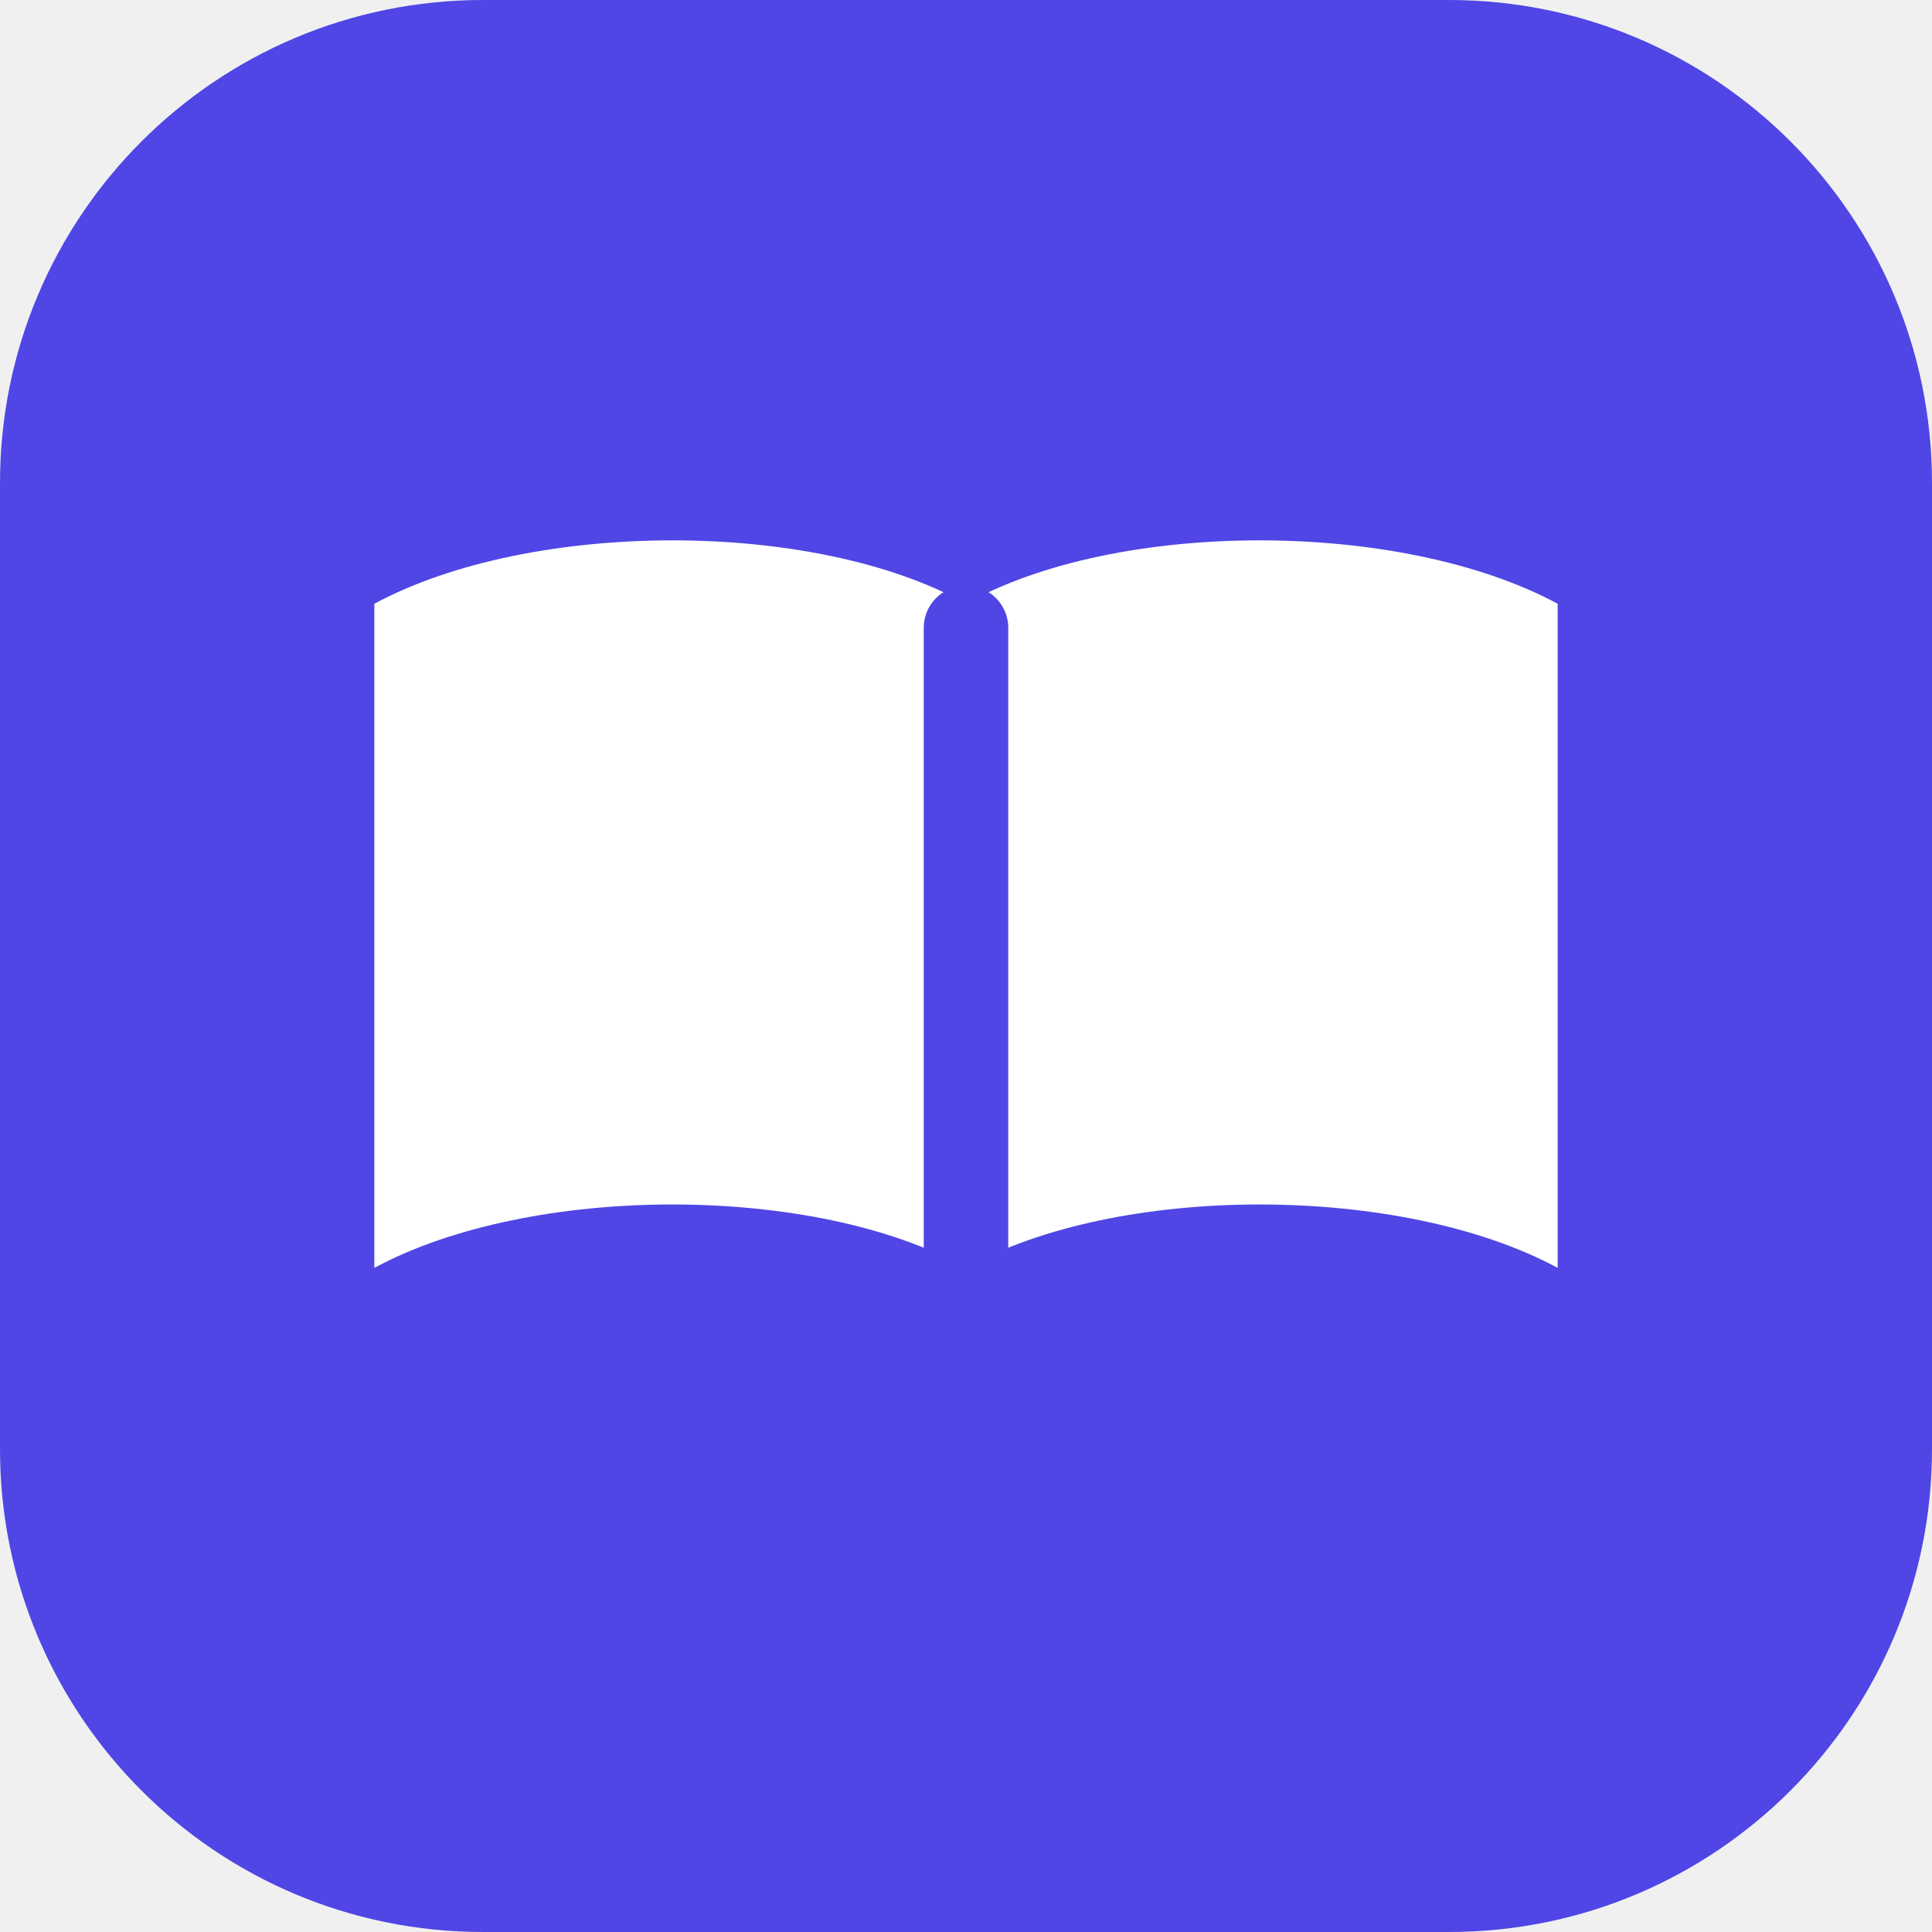
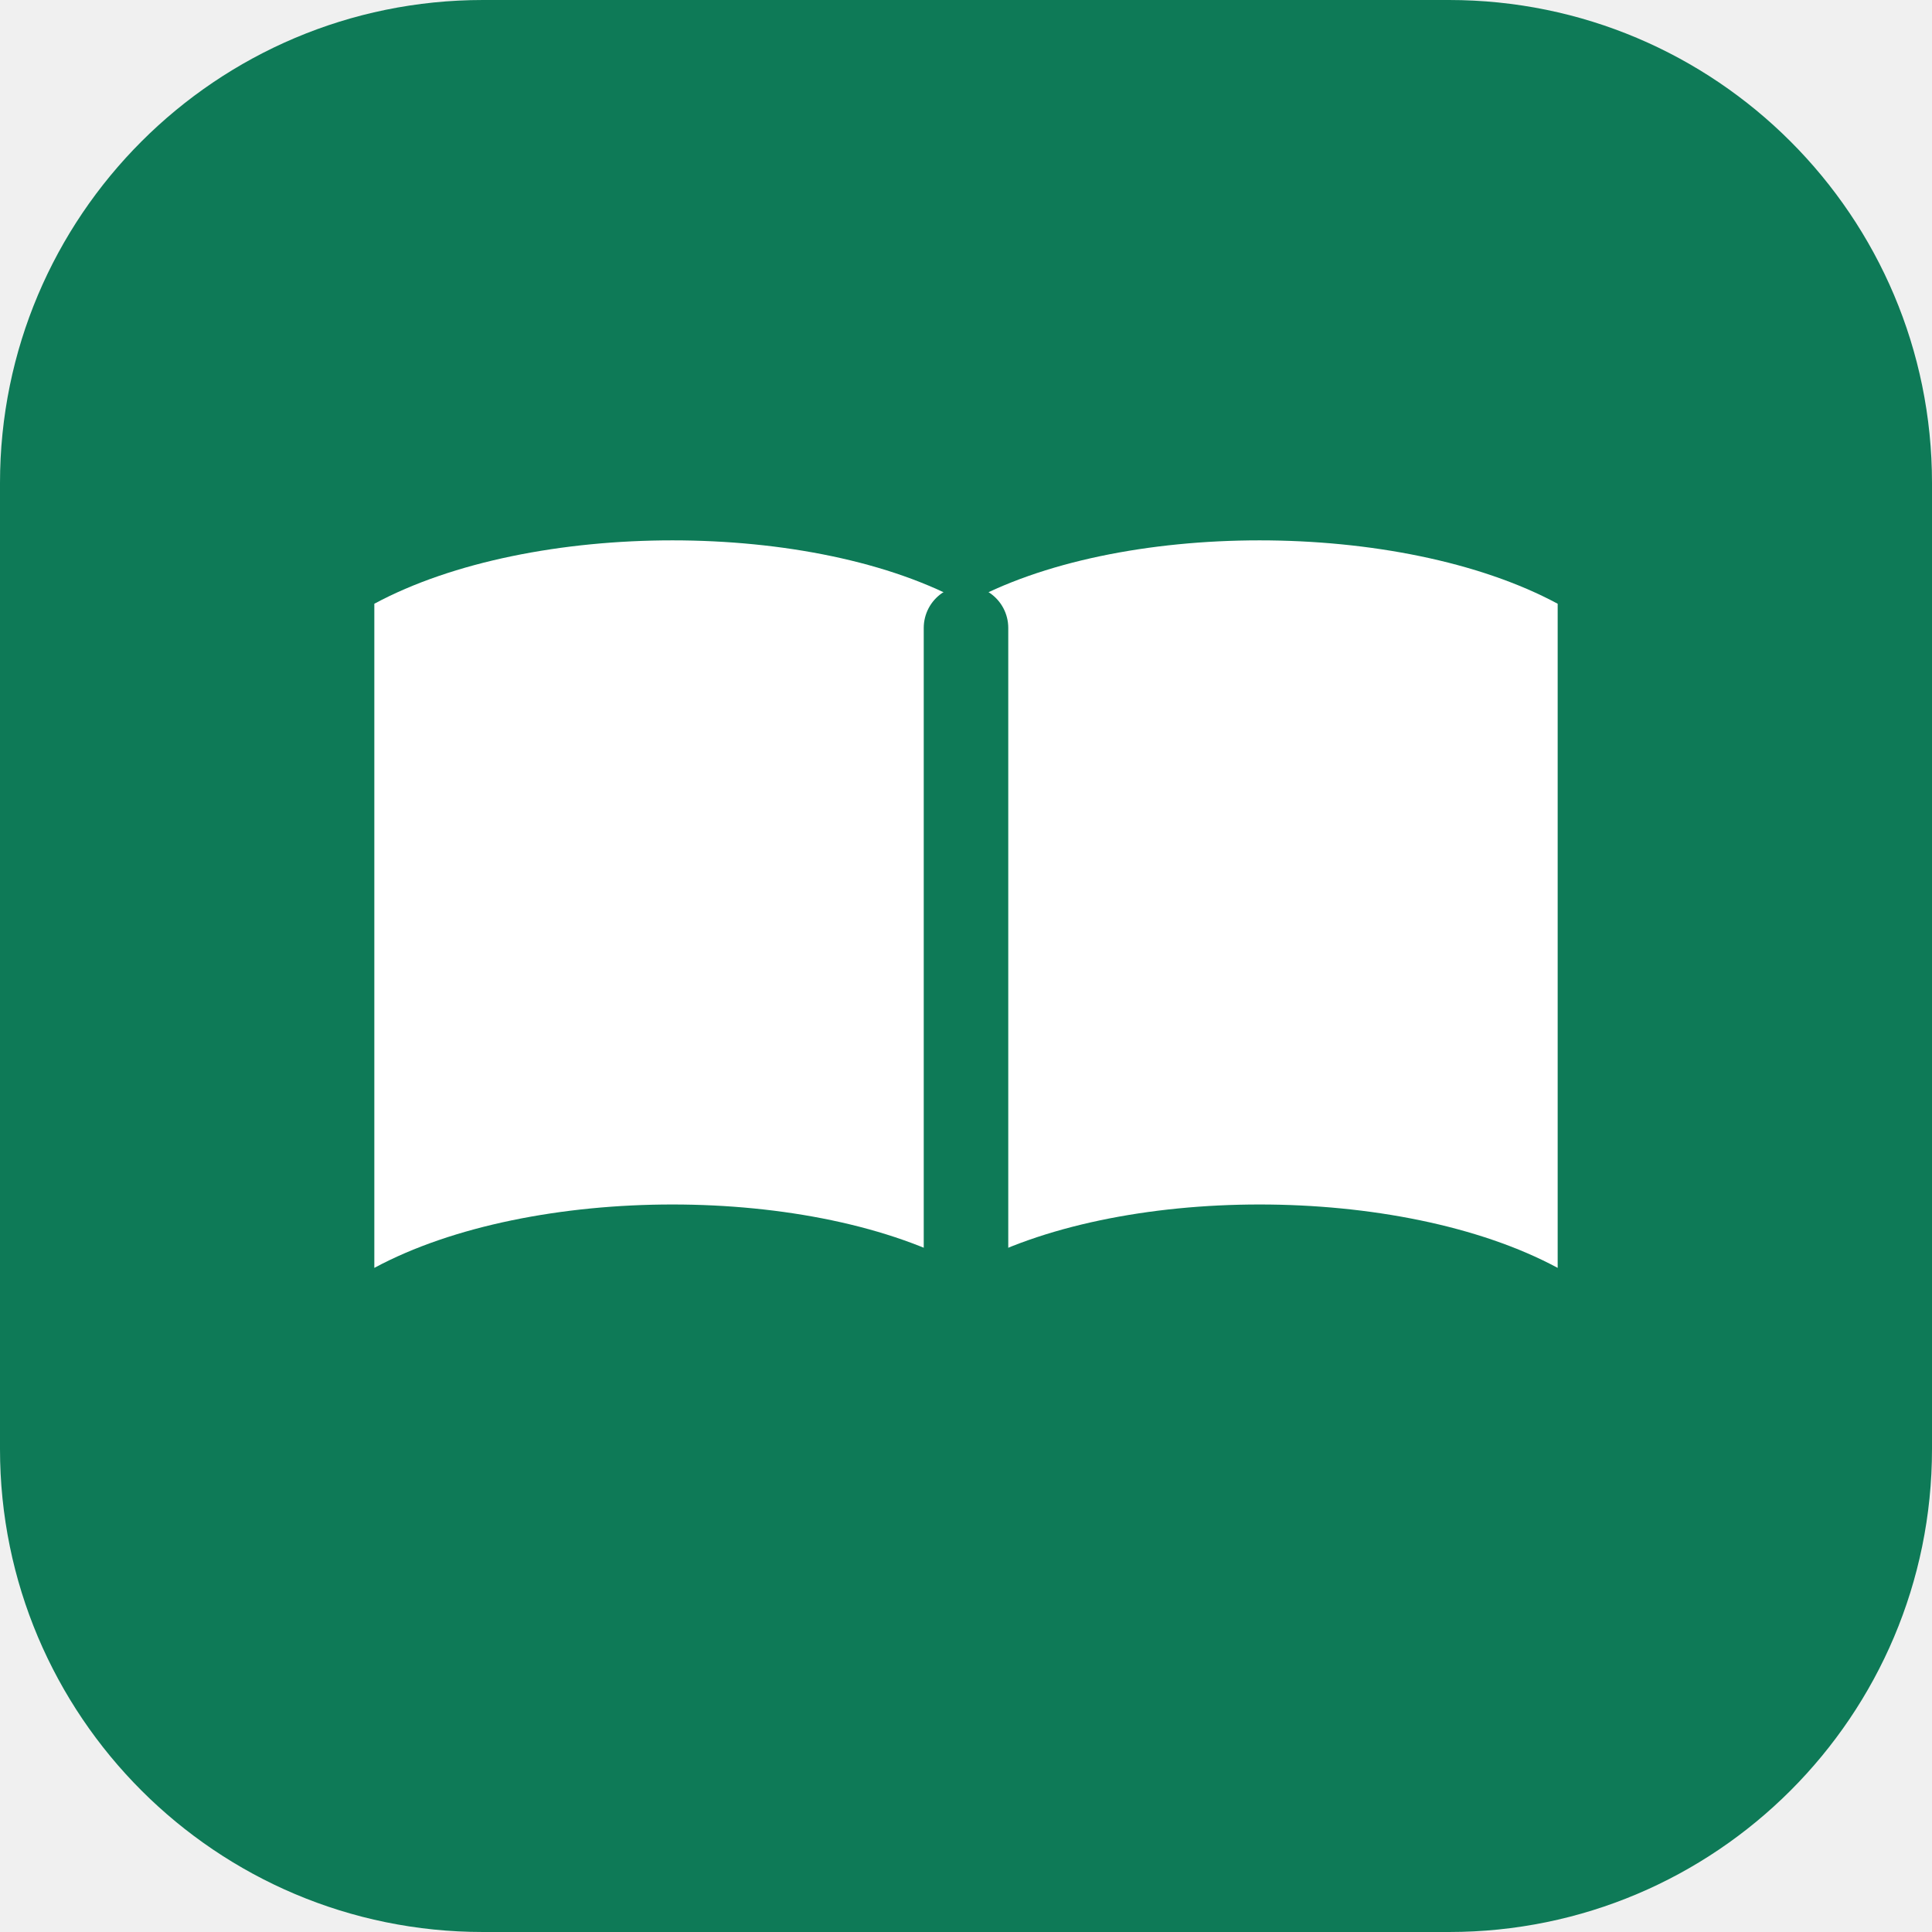
<svg xmlns="http://www.w3.org/2000/svg" viewBox="0 0 32 32" fill="none">
-   <rect width="32" height="32" rx="8" fill="#4f46e5" />
+   <rect width="32" height="32" rx="8" fill="#0e7a57" />
  <path d="M16 10 C13.5 8.6,8.8 8.6,6.2 10 L6.2 21 C8.8 19.6,13.5 19.6,16 21 C18.5 19.6,23.2 19.6,25.8 21 L25.8 10 C23.2 8.6,18.5 8.6,16 10 Z" fill="#ffffff" />
-   <path d="M16 10.4 L16 20.8" stroke="#4f46e5" stroke-width="1.4" stroke-linecap="round" />
+   <path d="M16 10.4 L16 20.8" stroke="#0e7a57" stroke-width="1.4" stroke-linecap="round" />
</svg>
